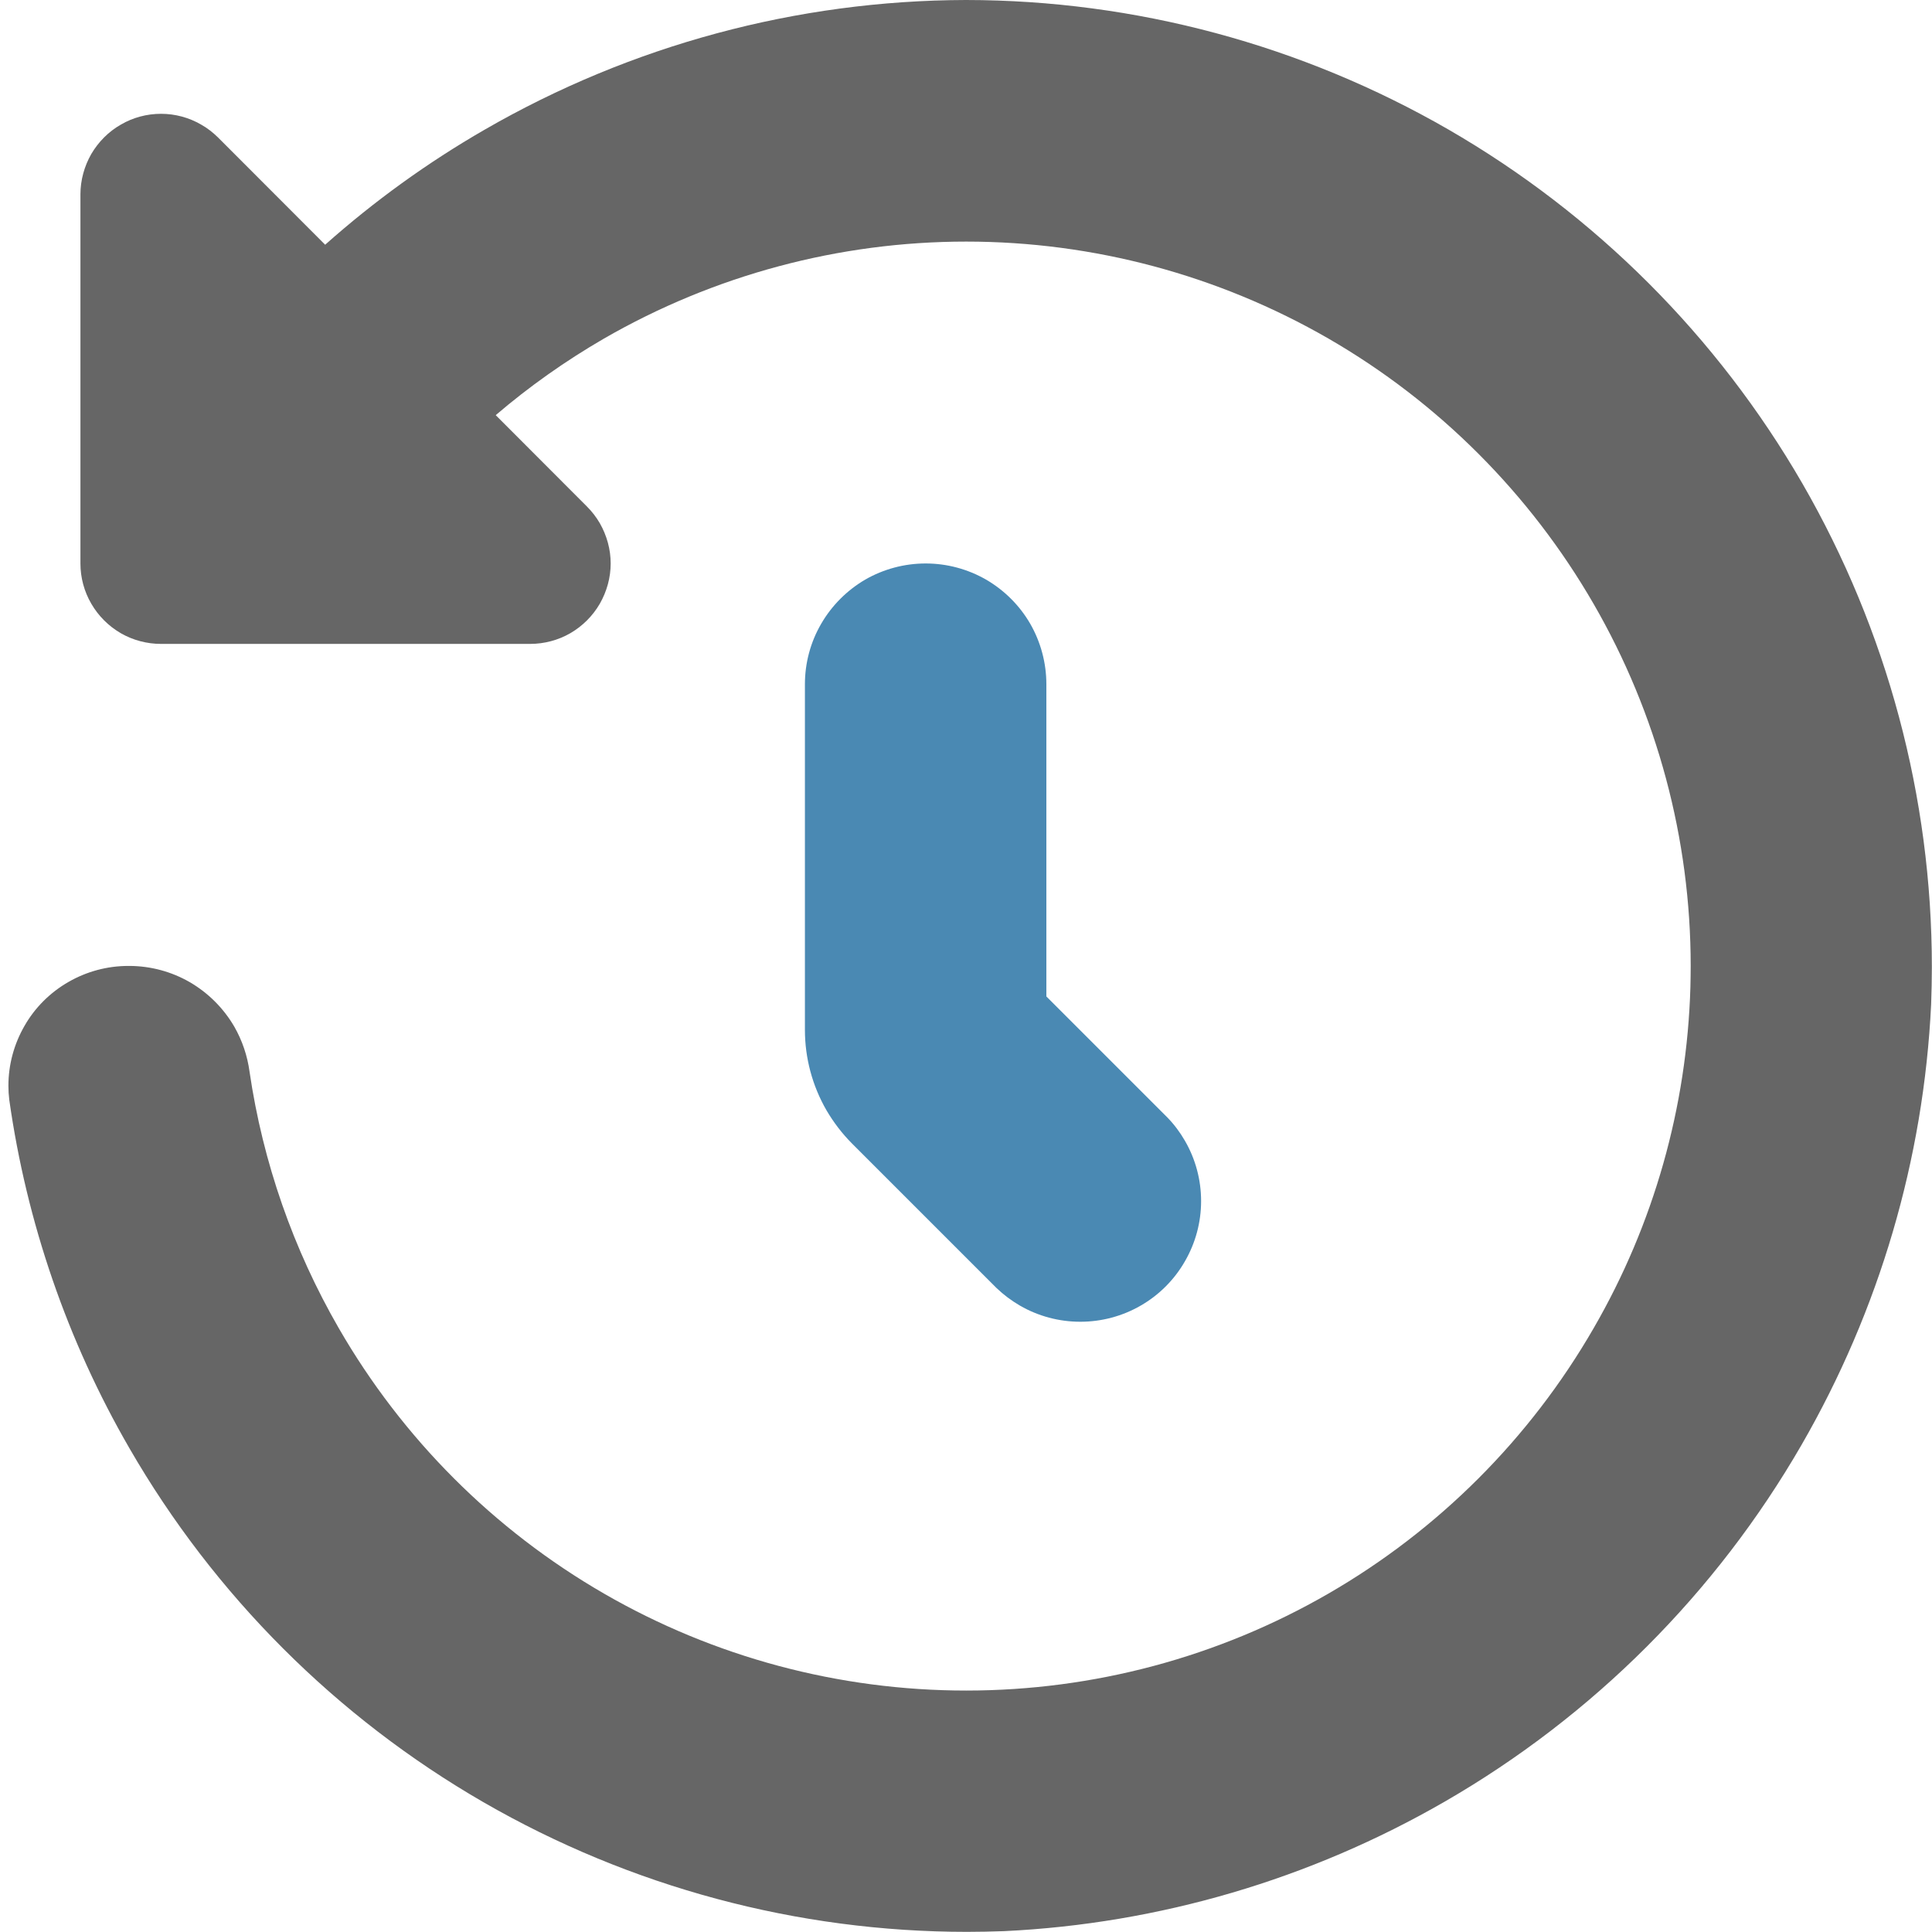
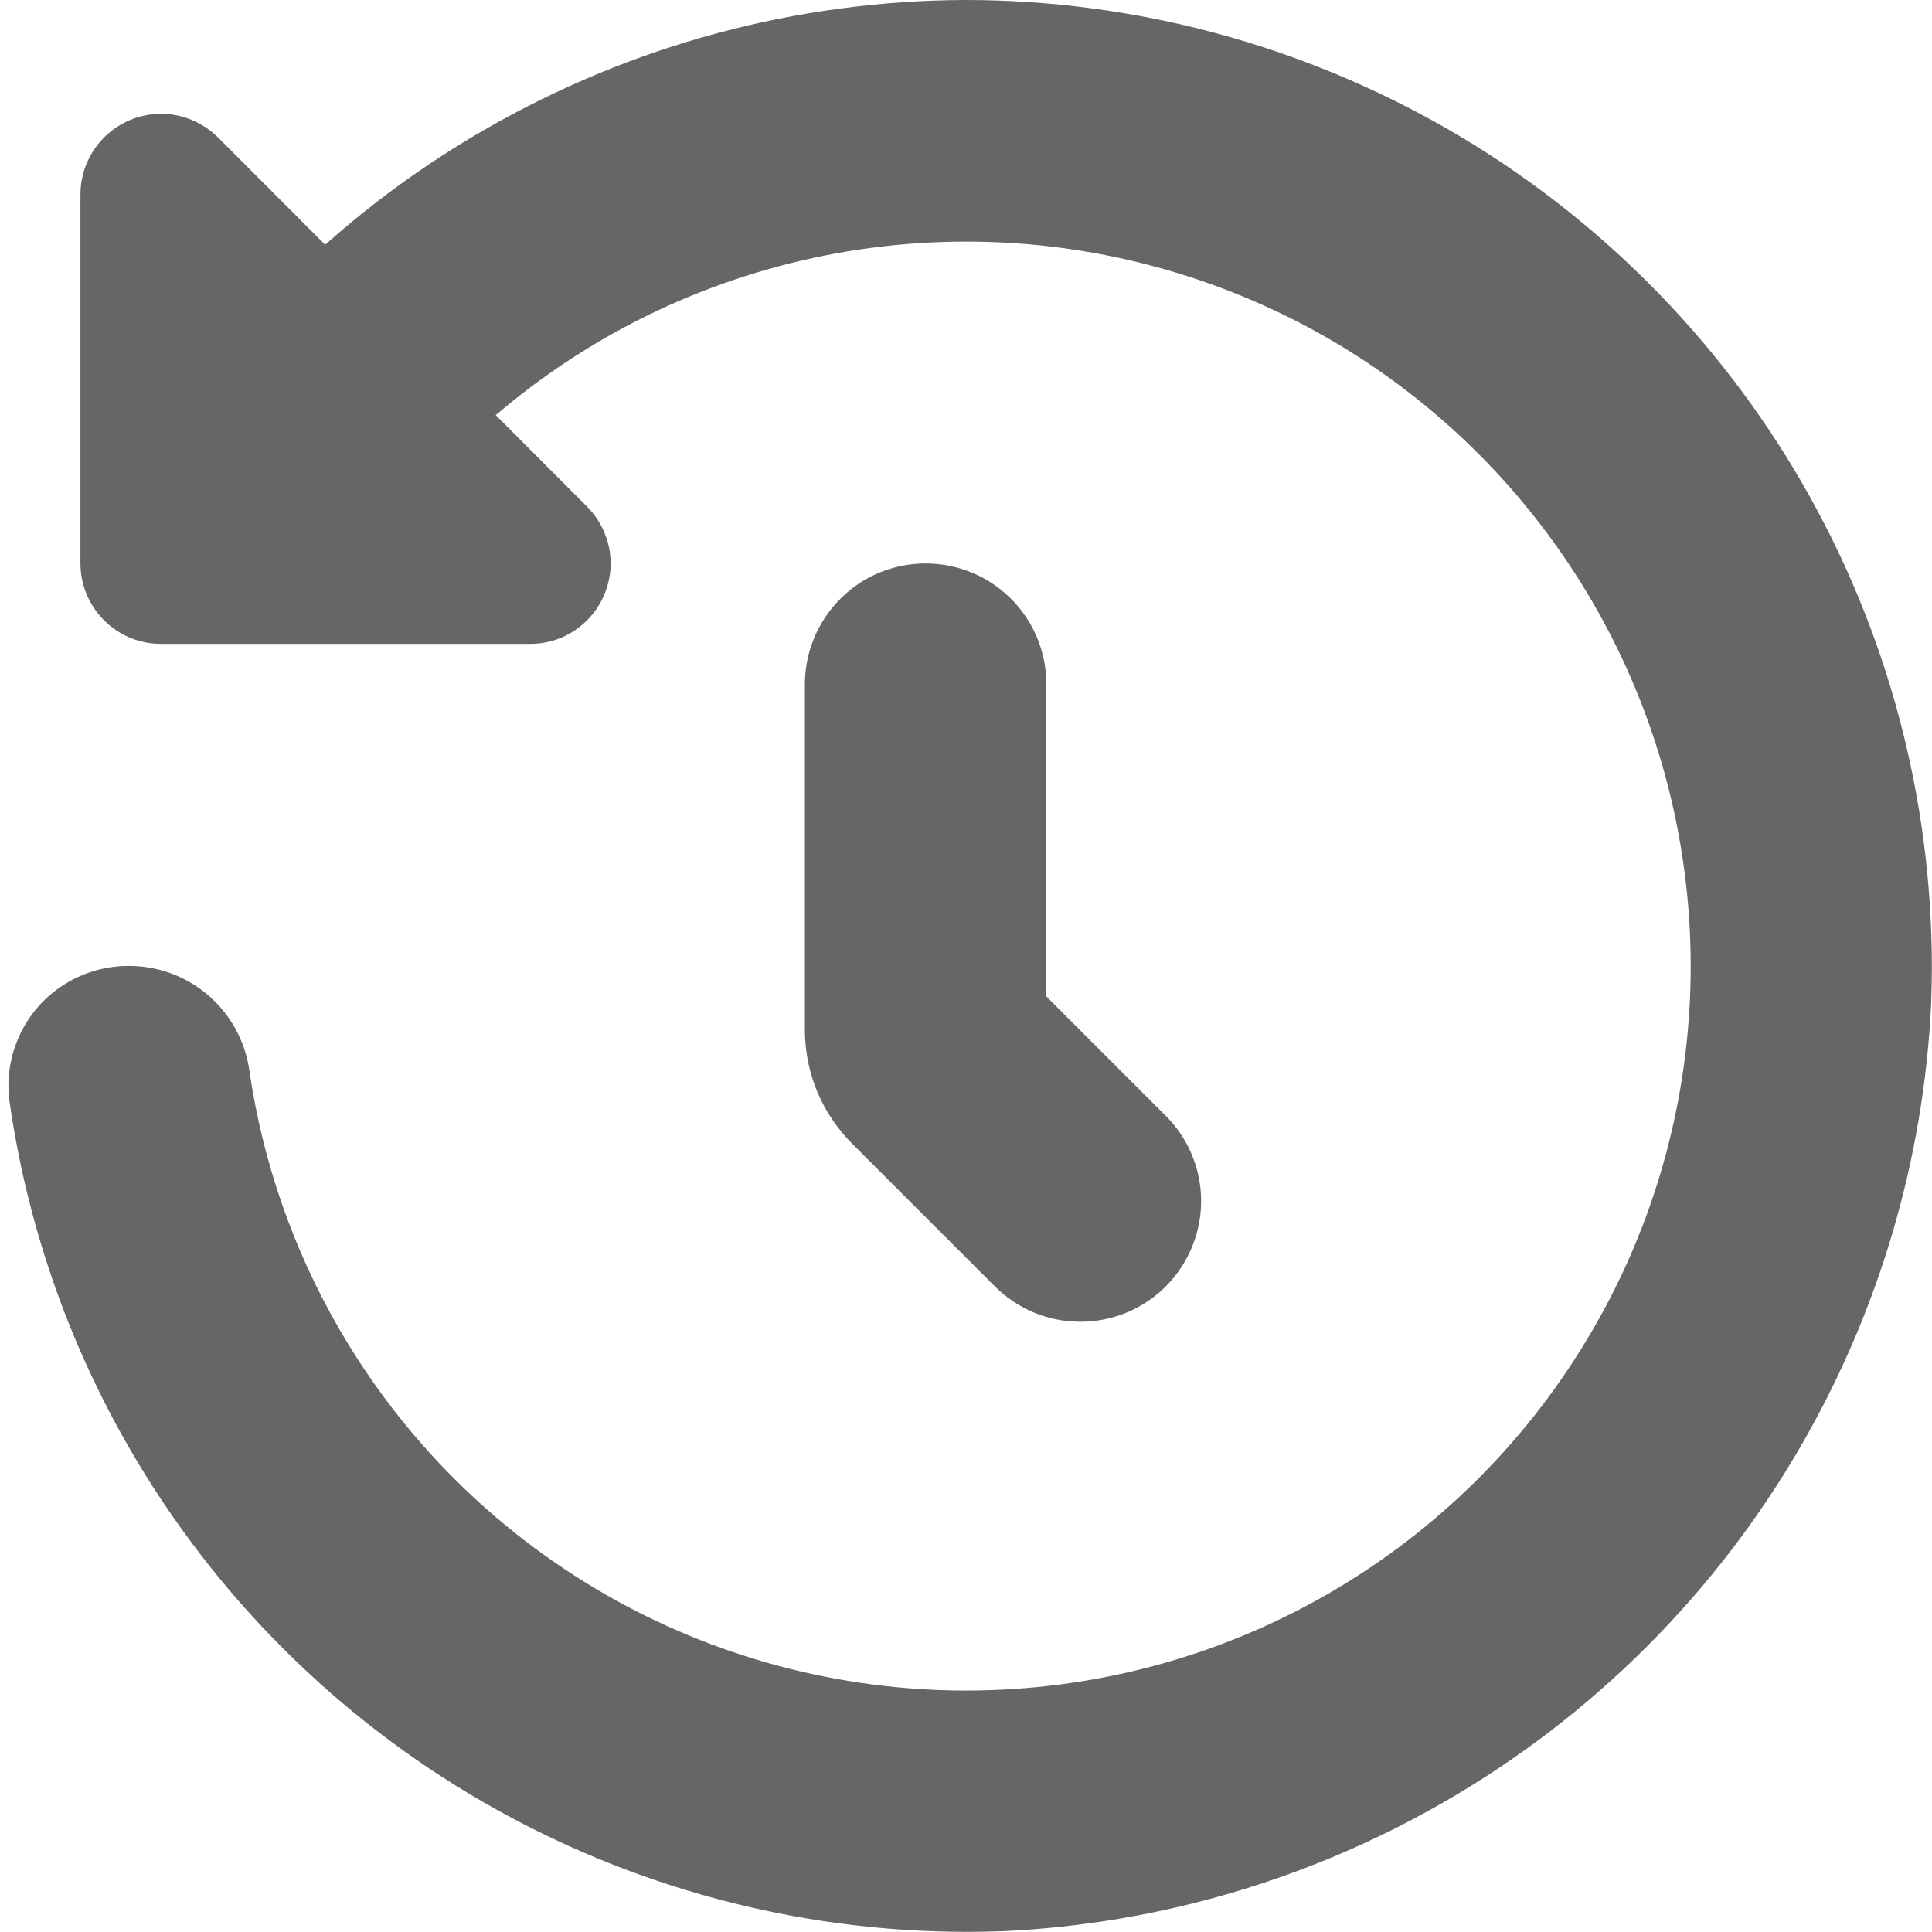
<svg xmlns="http://www.w3.org/2000/svg" width="135.47mm" height="135.47mm" fill-rule="evenodd" stroke-linejoin="round" stroke-width="28.222" preserveAspectRatio="xMidYMid" version="1.2" viewBox="0 0 13547 13547" xml:space="preserve">
  <path d="m3397 910c-399 230-773 500-1117 806l-752-753c-35-34-74-65-117-89-86-50-183-76-282-76s-197 26-282 76c-86 49-157 121-207 206-49 86-76 183-76 283v2588c0 99 26 196 76 282s121 157 207 207c85 49 183 75 282 75h2588c99 0 197-26 282-75 86-50 157-121 207-207 49-86 76-183 76-282s-27-196-76-282c-25-43-55-82-90-117l-640-641c236-202 490-381 759-537 772-445 1648-680 2540-680s1768 235 2540 680c772 446 1413 1088 1859 1860s681 1648 681 2540c0 48-1 97-2 146-24 842-257 1665-679 2394-446 773-1087 1414-1859 1860s-1648 680-2540 680-1768-234-2540-680-1413-1087-1859-1860c-320-554-533-1165-626-1798-15-112-51-219-107-317-75-129-183-237-312-312-128-74-273-113-421-114h-10c-148 0-293 39-421 113-127 73-234 179-307 307-74 128-113 273-113 420 0 33 2 66 6 99 122 860 407 1690 842 2442 595 1031 1452 1888 2483 2483s2201 909 3391 909c87 0 173-2 260-5 1087-52 2146-364 3089-908 1040-600 1903-1463 2503-2503 544-943 856-2002 908-3089 3-87 5-174 5-261 0-1190-313-2359-908-3390-596-1031-1452-1887-2482-2482-1029-593-2195-907-3383-908-1186 3-2349 317-3376 910z" fill="#666" />
-   <path d="m6491 3951c-149 0-295 39-424 113-128 75-235 182-309 310-75 129-114 275-114 424v2423c0 198 52 392 151 564 50 85 110 164 180 234l1012 1012c50 48 105 89 165 124 128 74 274 113 423 113s295-39 423-113c129-74 236-181 310-310 75-129 114-275 114-423 0-149-39-295-114-424-34-59-76-115-124-164l-847-847v-2189c0-149-39-295-113-424-74-128-181-235-310-310-129-74-275-113-423-113z" fill="#4a89b3" />
+   <path d="m6491 3951c-149 0-295 39-424 113-128 75-235 182-309 310-75 129-114 275-114 424v2423c0 198 52 392 151 564 50 85 110 164 180 234l1012 1012c50 48 105 89 165 124 128 74 274 113 423 113s295-39 423-113c129-74 236-181 310-310 75-129 114-275 114-423 0-149-39-295-114-424-34-59-76-115-124-164l-847-847v-2189c0-149-39-295-113-424-74-128-181-235-310-310-129-74-275-113-423-113z" fill="#666" />
</svg>
